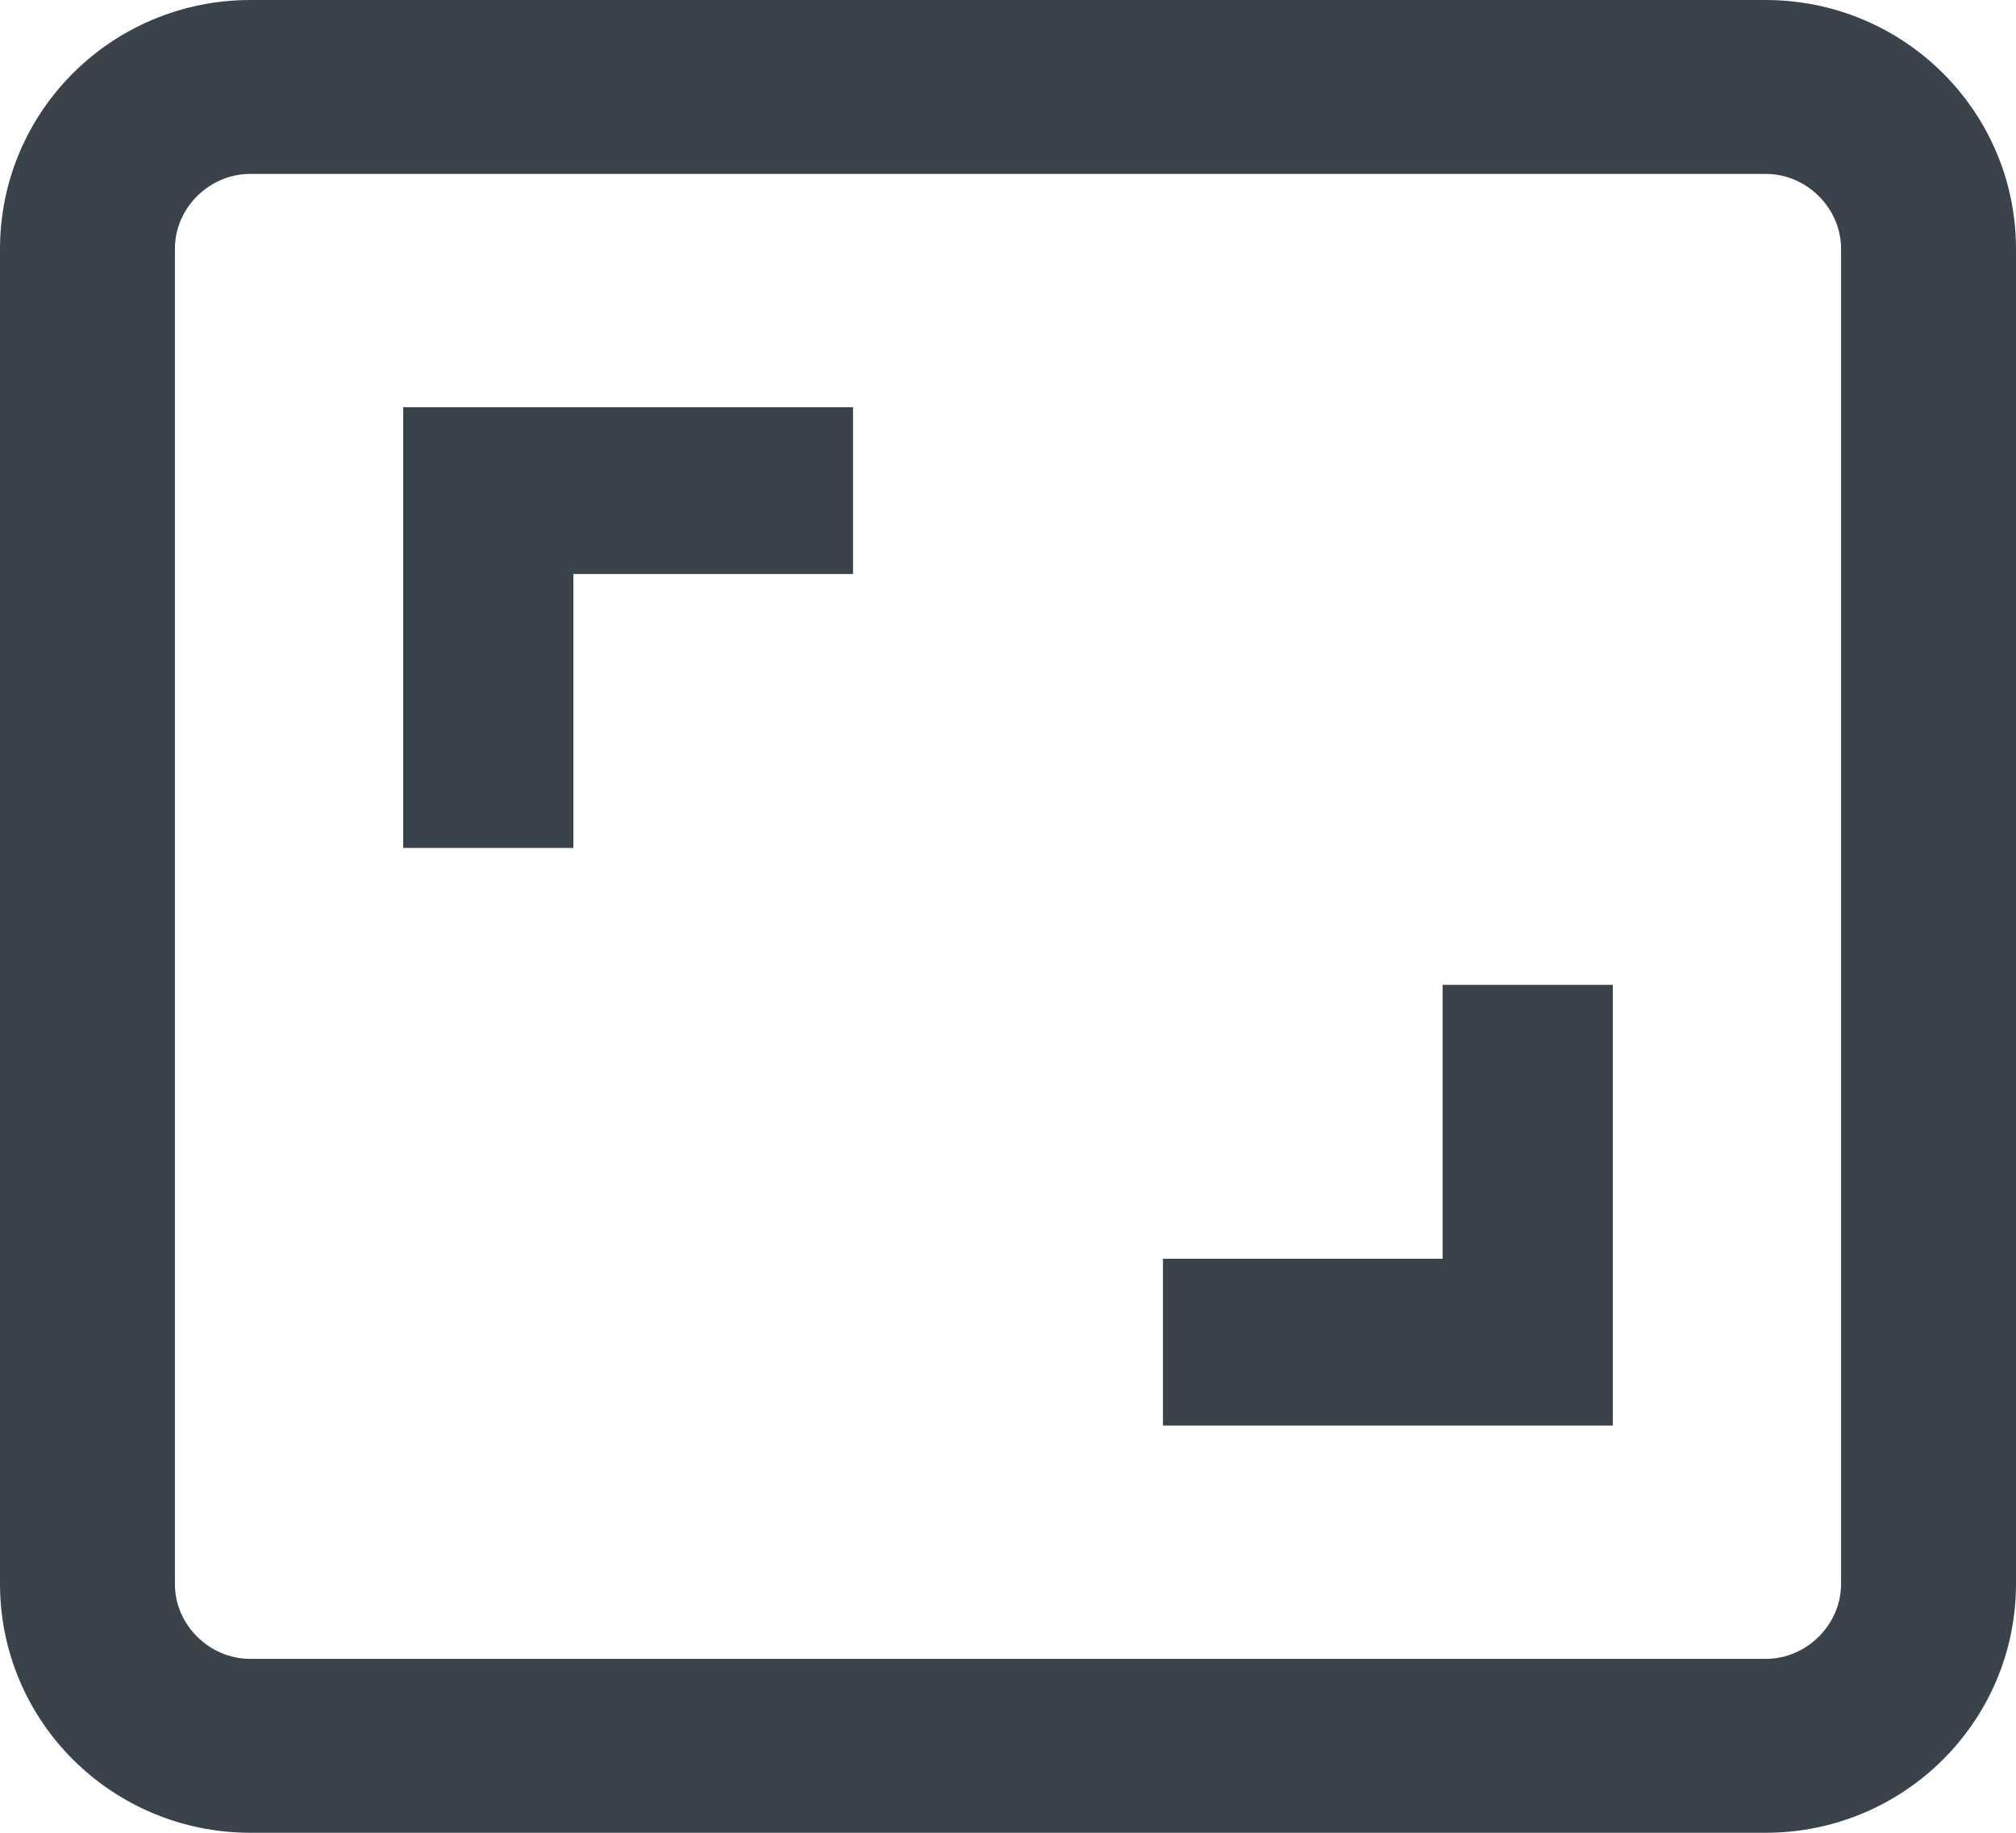
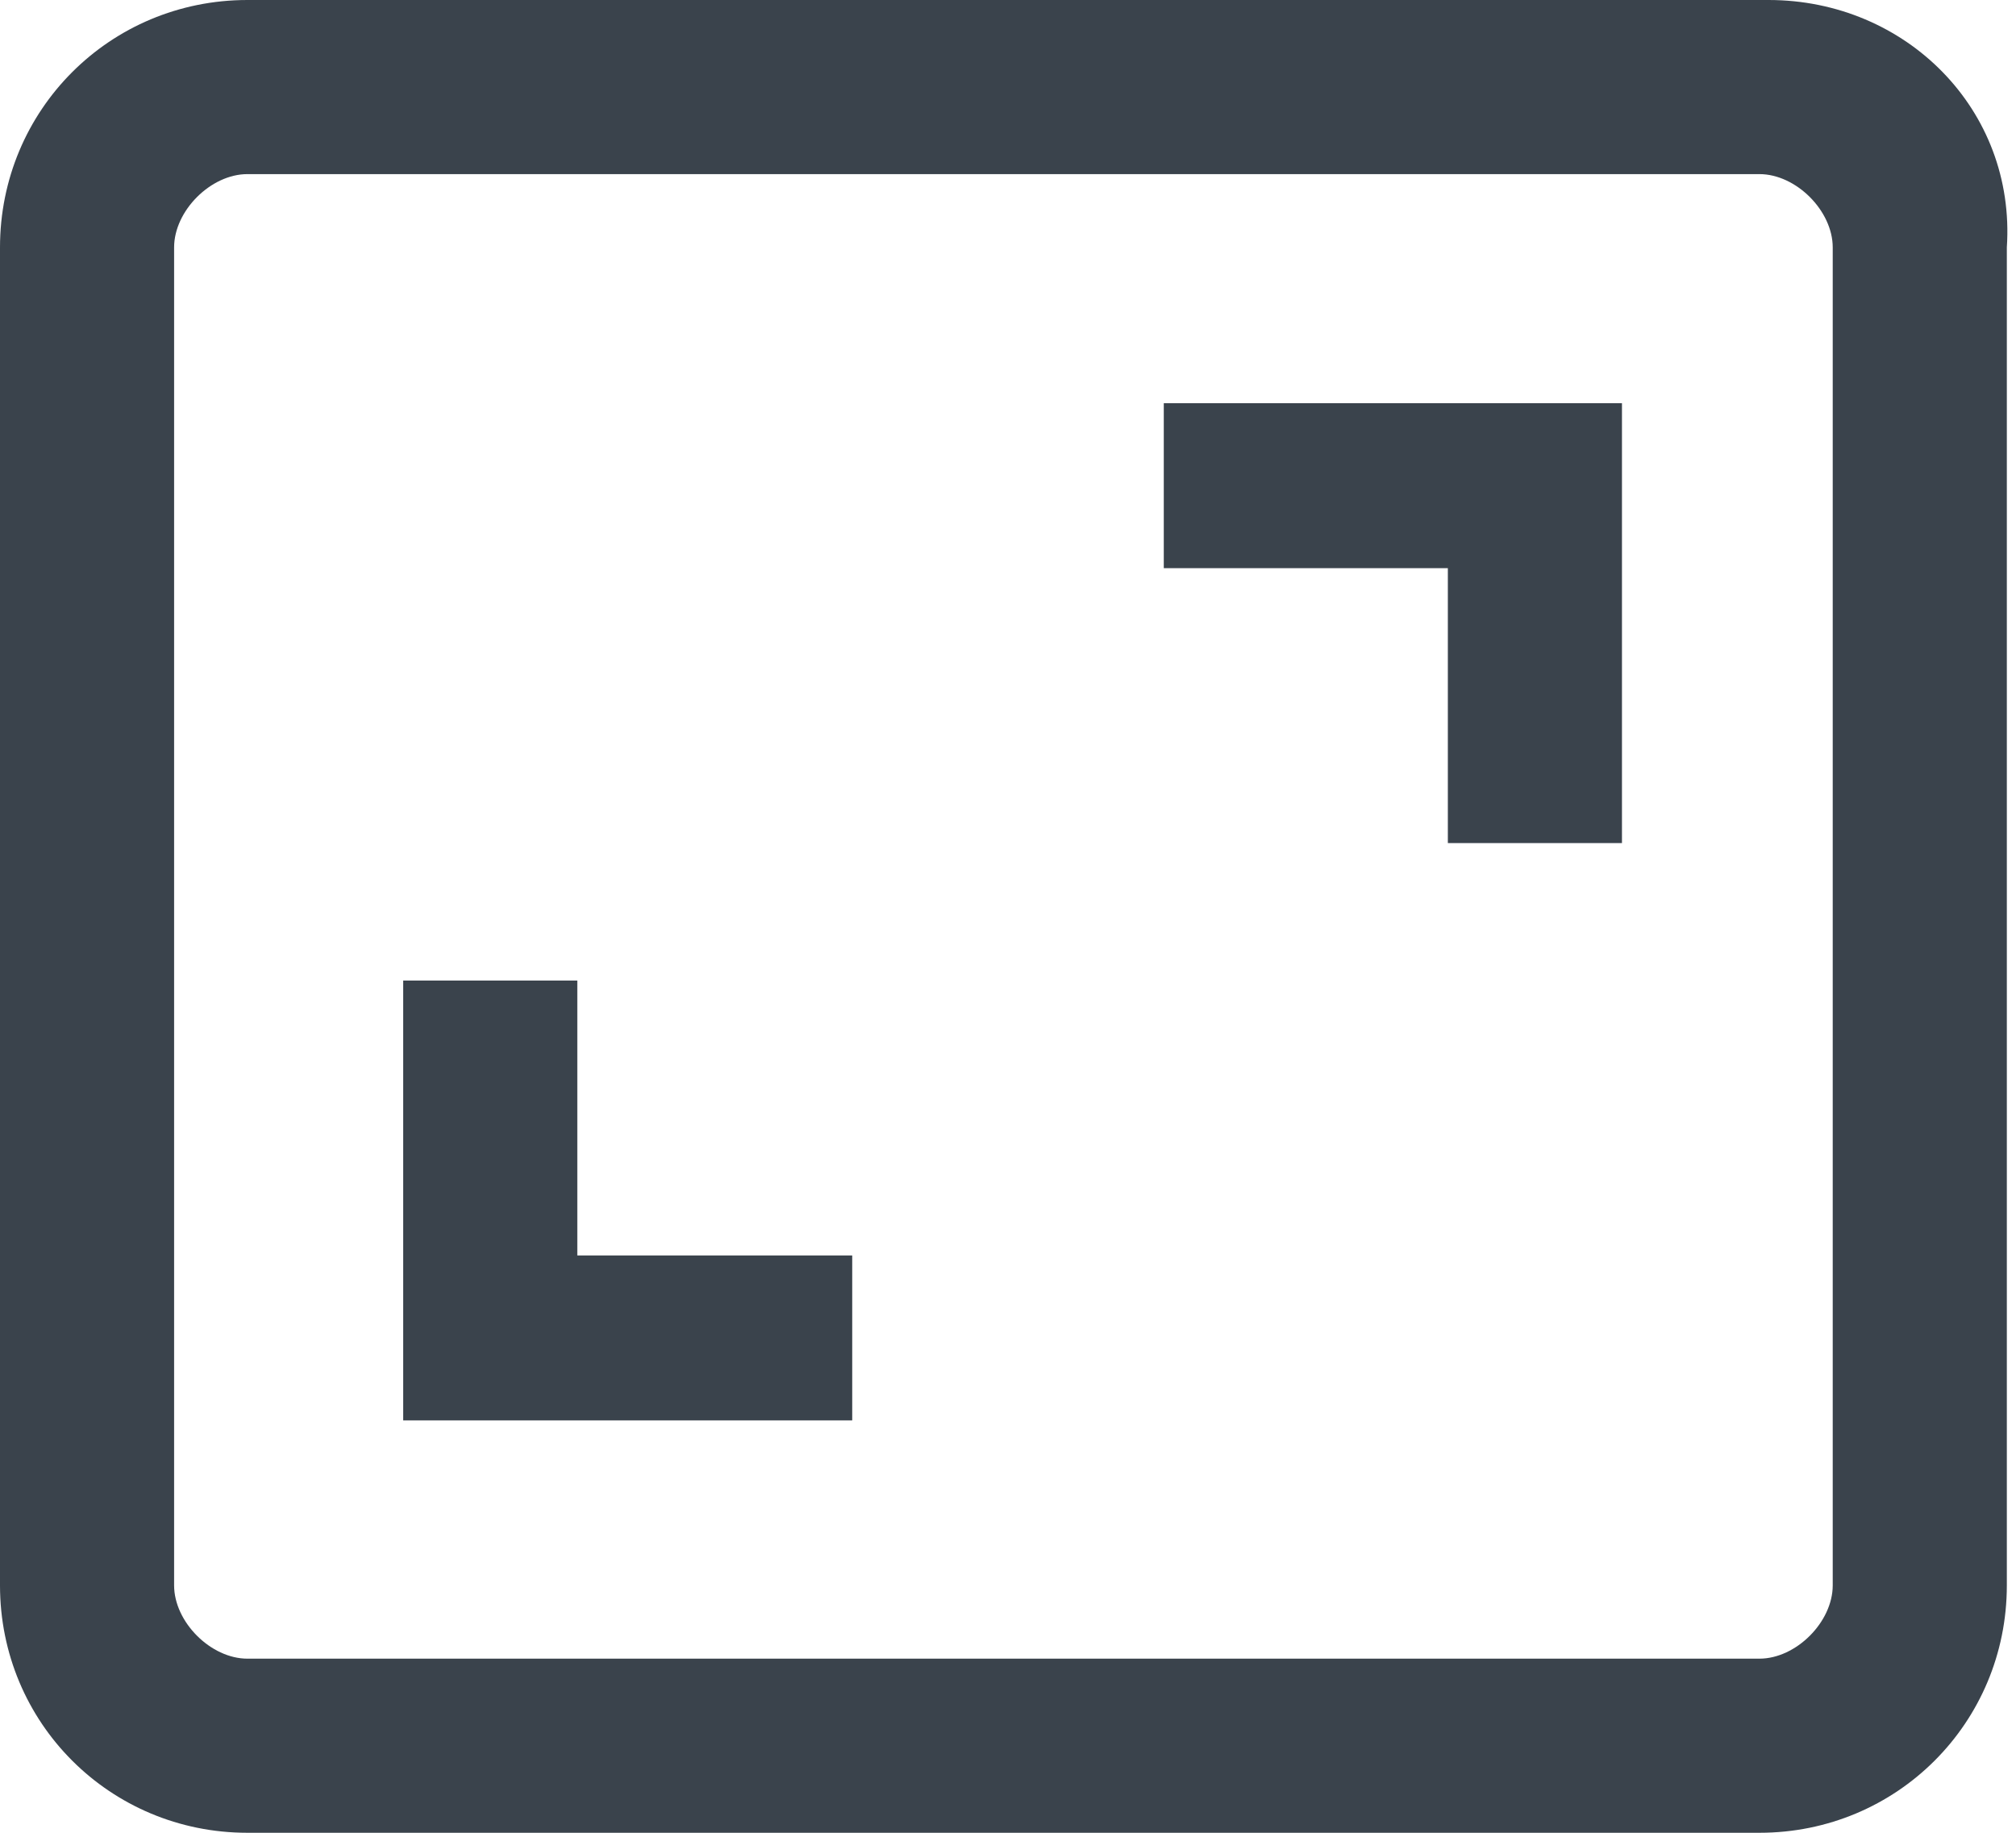
- <svg xmlns="http://www.w3.org/2000/svg" width="22px" height="20px" viewBox="0 0 22 20" version="1.1">
-   <defs />
-   <g id="Page-1" stroke="none" stroke-width="1" fill="none" fill-rule="evenodd">
-     <g id="fullscreen" transform="translate(-5, -6)" fill="#3A434C">
+ <svg xmlns="http://www.w3.org/2000/svg" version="1.1" id="Calque_1" x="0px" y="0px" viewBox="0 0 22 20" style="enable-background:new 0 0 22 20;" xml:space="preserve">
+   <style type="text/css">
+ 	.st0{fill:#3A434C;}
+ </style>
+   <g id="Page-1">
+     <g id="fullscreen" transform="translate(-5, -6)">
      <g transform="translate(5, 6)">
-         <path d="M19.273,0 L2.727,0 C1.221,0.004 0.004,1.213 0,2.711 L0,17.289 C0.004,18.787 1.221,19.996 2.727,20 L19.273,20 C20.778,19.996 21.996,18.787 22,17.289 L22,2.711 C21.996,1.213 20.778,0.004 19.273,0 L19.273,0 Z M20.091,17.289 C20.089,17.73 19.716,18.101 19.273,18.102 L2.727,18.102 C2.284,18.101 1.909,17.73 1.909,17.289 L1.909,2.711 C1.909,2.27 2.284,1.899 2.727,1.898 L19.273,1.898 C19.716,1.899 20.089,2.27 20.091,2.711 L20.091,17.289 L20.091,17.289 Z" id="Fill-1" />
-         <path d="M4.4,9.253 L6.257,9.253 L6.257,6.264 L9.309,6.264 L9.309,4.444 L4.4,4.444 L4.4,9.253 Z M15.743,13.736 L12.691,13.736 L12.691,15.556 L17.6,15.556 L17.6,10.747 L15.743,10.747 L15.743,13.736 Z" id="Fill-2" />
+         <path id="Fill-1" class="st0" d="M2.7,0C1.2,0,0,1.2,0,2.7l0,14.6C0,18.8,1.2,20,2.7,20h16.5     c1.5,0,2.7-1.2,2.7-2.7V2.7C22,1.2,20.8,0,19.3,0L2.7,0L2.7,0z M1.9,17.3V2.7c0-0.4,0.4-0.8,0.8-0.8h16.5c0.4,0,0.8,0.4,0.8,0.8     v14.6c0,0.4-0.4,0.8-0.8,0.8H2.7C2.3,18.1,1.9,17.7,1.9,17.3L1.9,17.3z" />
+         <path id="Fill-2" class="st0" d="M17.6,4.4h-4.9v1.8h3.1v3h1.9V4.4z M6.3,10.7H4.4v4.8h4.9v-1.8H6.3     V10.7z" />
      </g>
    </g>
  </g>
</svg>
